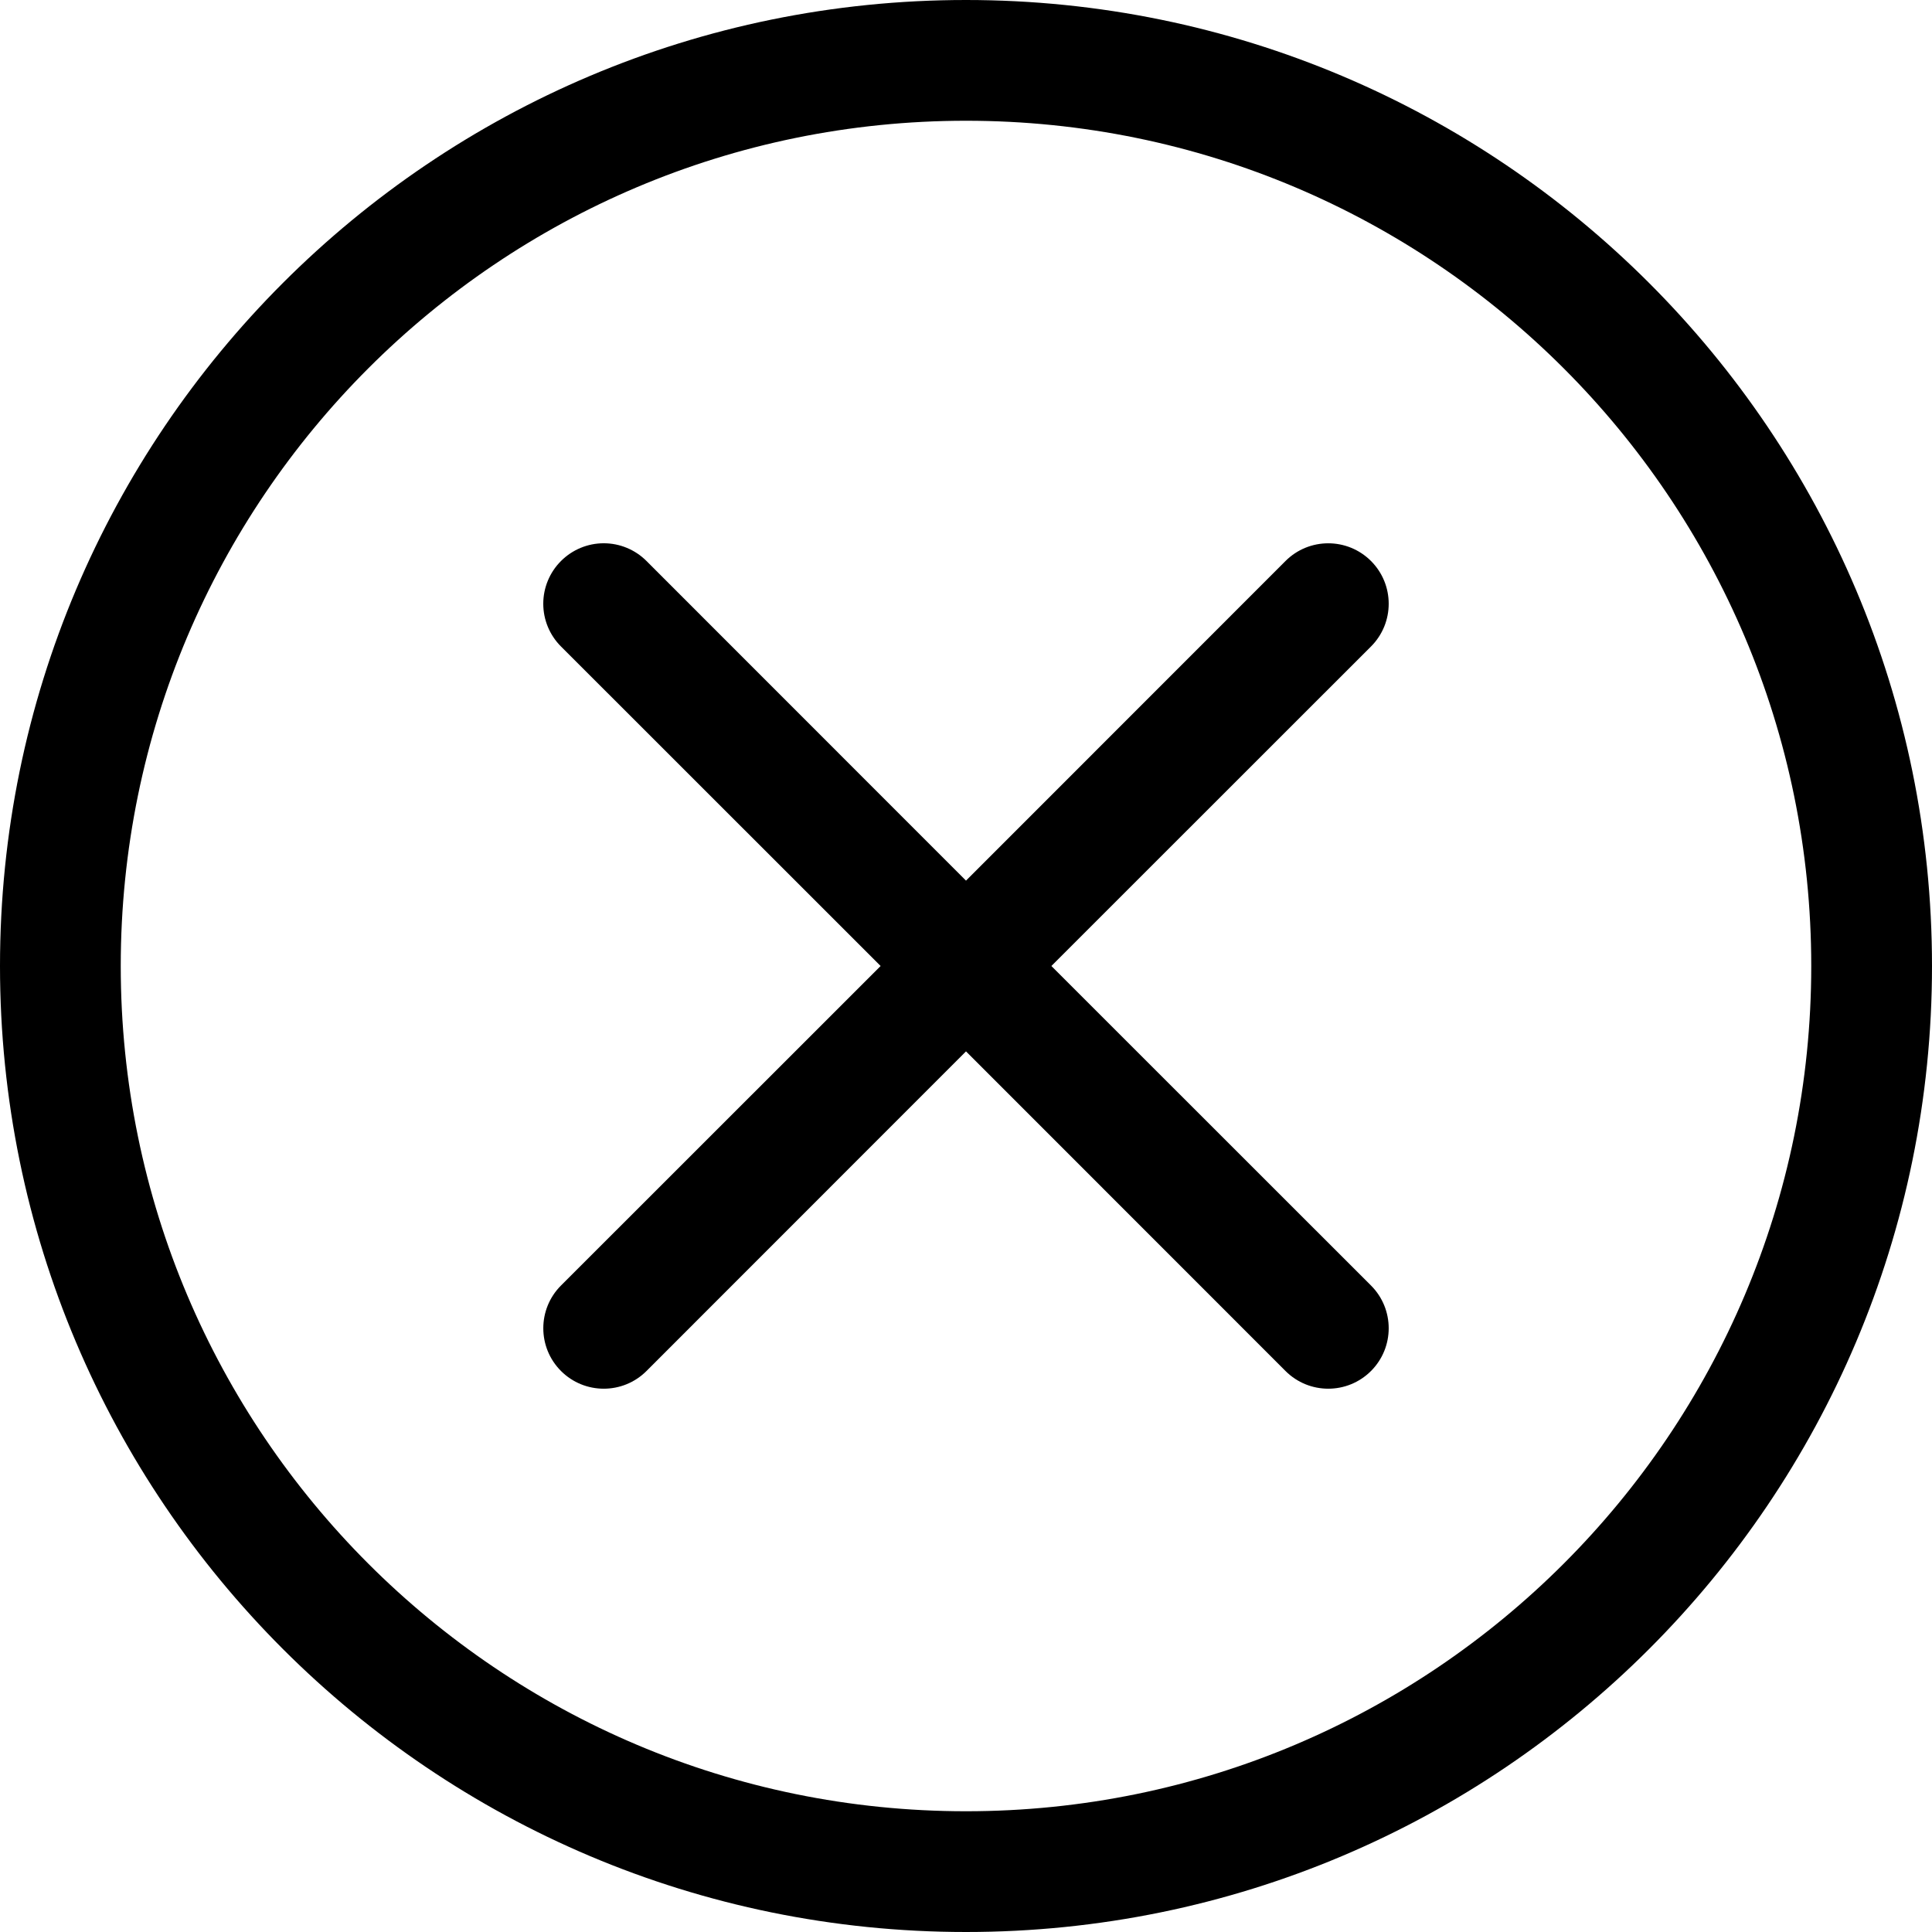
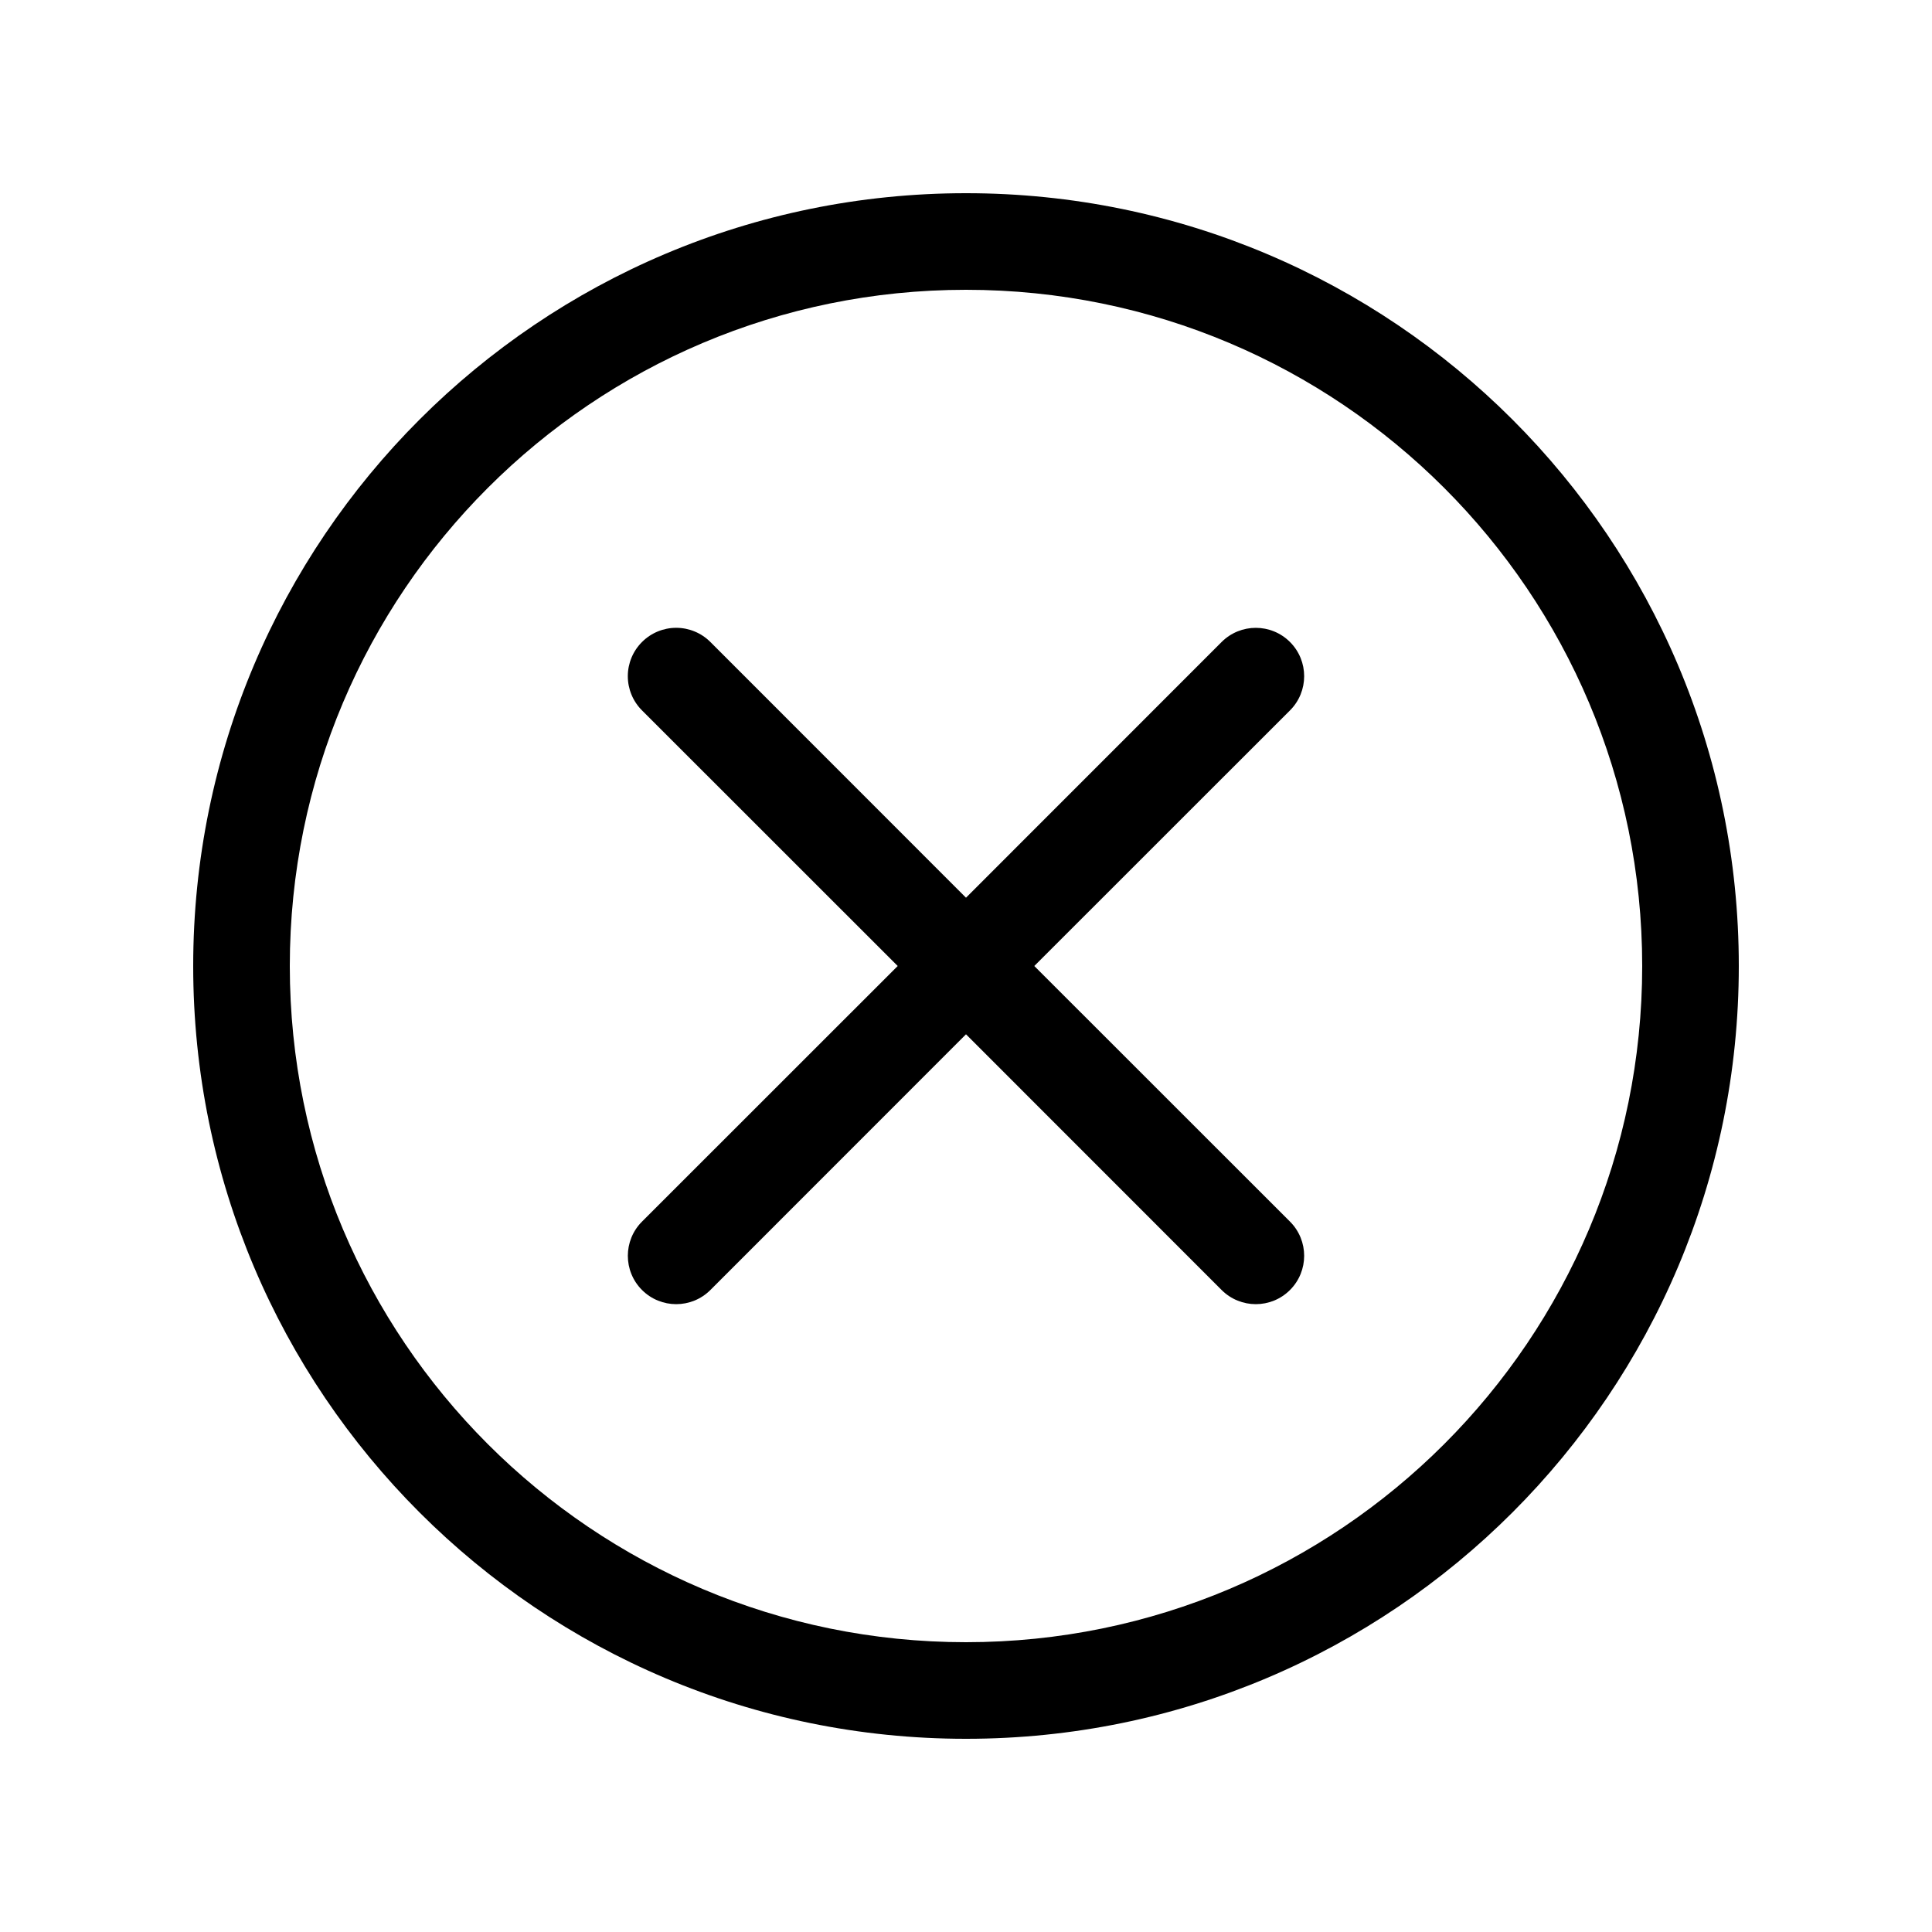
- <svg xmlns="http://www.w3.org/2000/svg" width="16" height="16" fill="currentColor" class="bi bi-x-circle" viewBox="0 0 16 16">
+ <svg xmlns="http://www.w3.org/2000/svg" width="16" height="16" fill="currentColor" class="bi bi-x-circle" viewBox="-2 -2 20 20">
  <path d="M8 15A7 7 0 1 1 8 1a7 7 0 0 1 0 14zm0 1A8 8 0 1 0 8 0a8 8 0 0 0 0 16z" />
  <path d="M4.646 4.646a.5.5 0 0 1 .708 0L8 7.293l2.646-2.647a.5.5 0 0 1 .708.708L8.707 8l2.647 2.646a.5.5 0 0 1-.708.708L8 8.707l-2.646 2.647a.5.5 0 0 1-.708-.708L7.293 8 4.646 5.354a.5.5 0 0 1 0-.708z" />
</svg>
